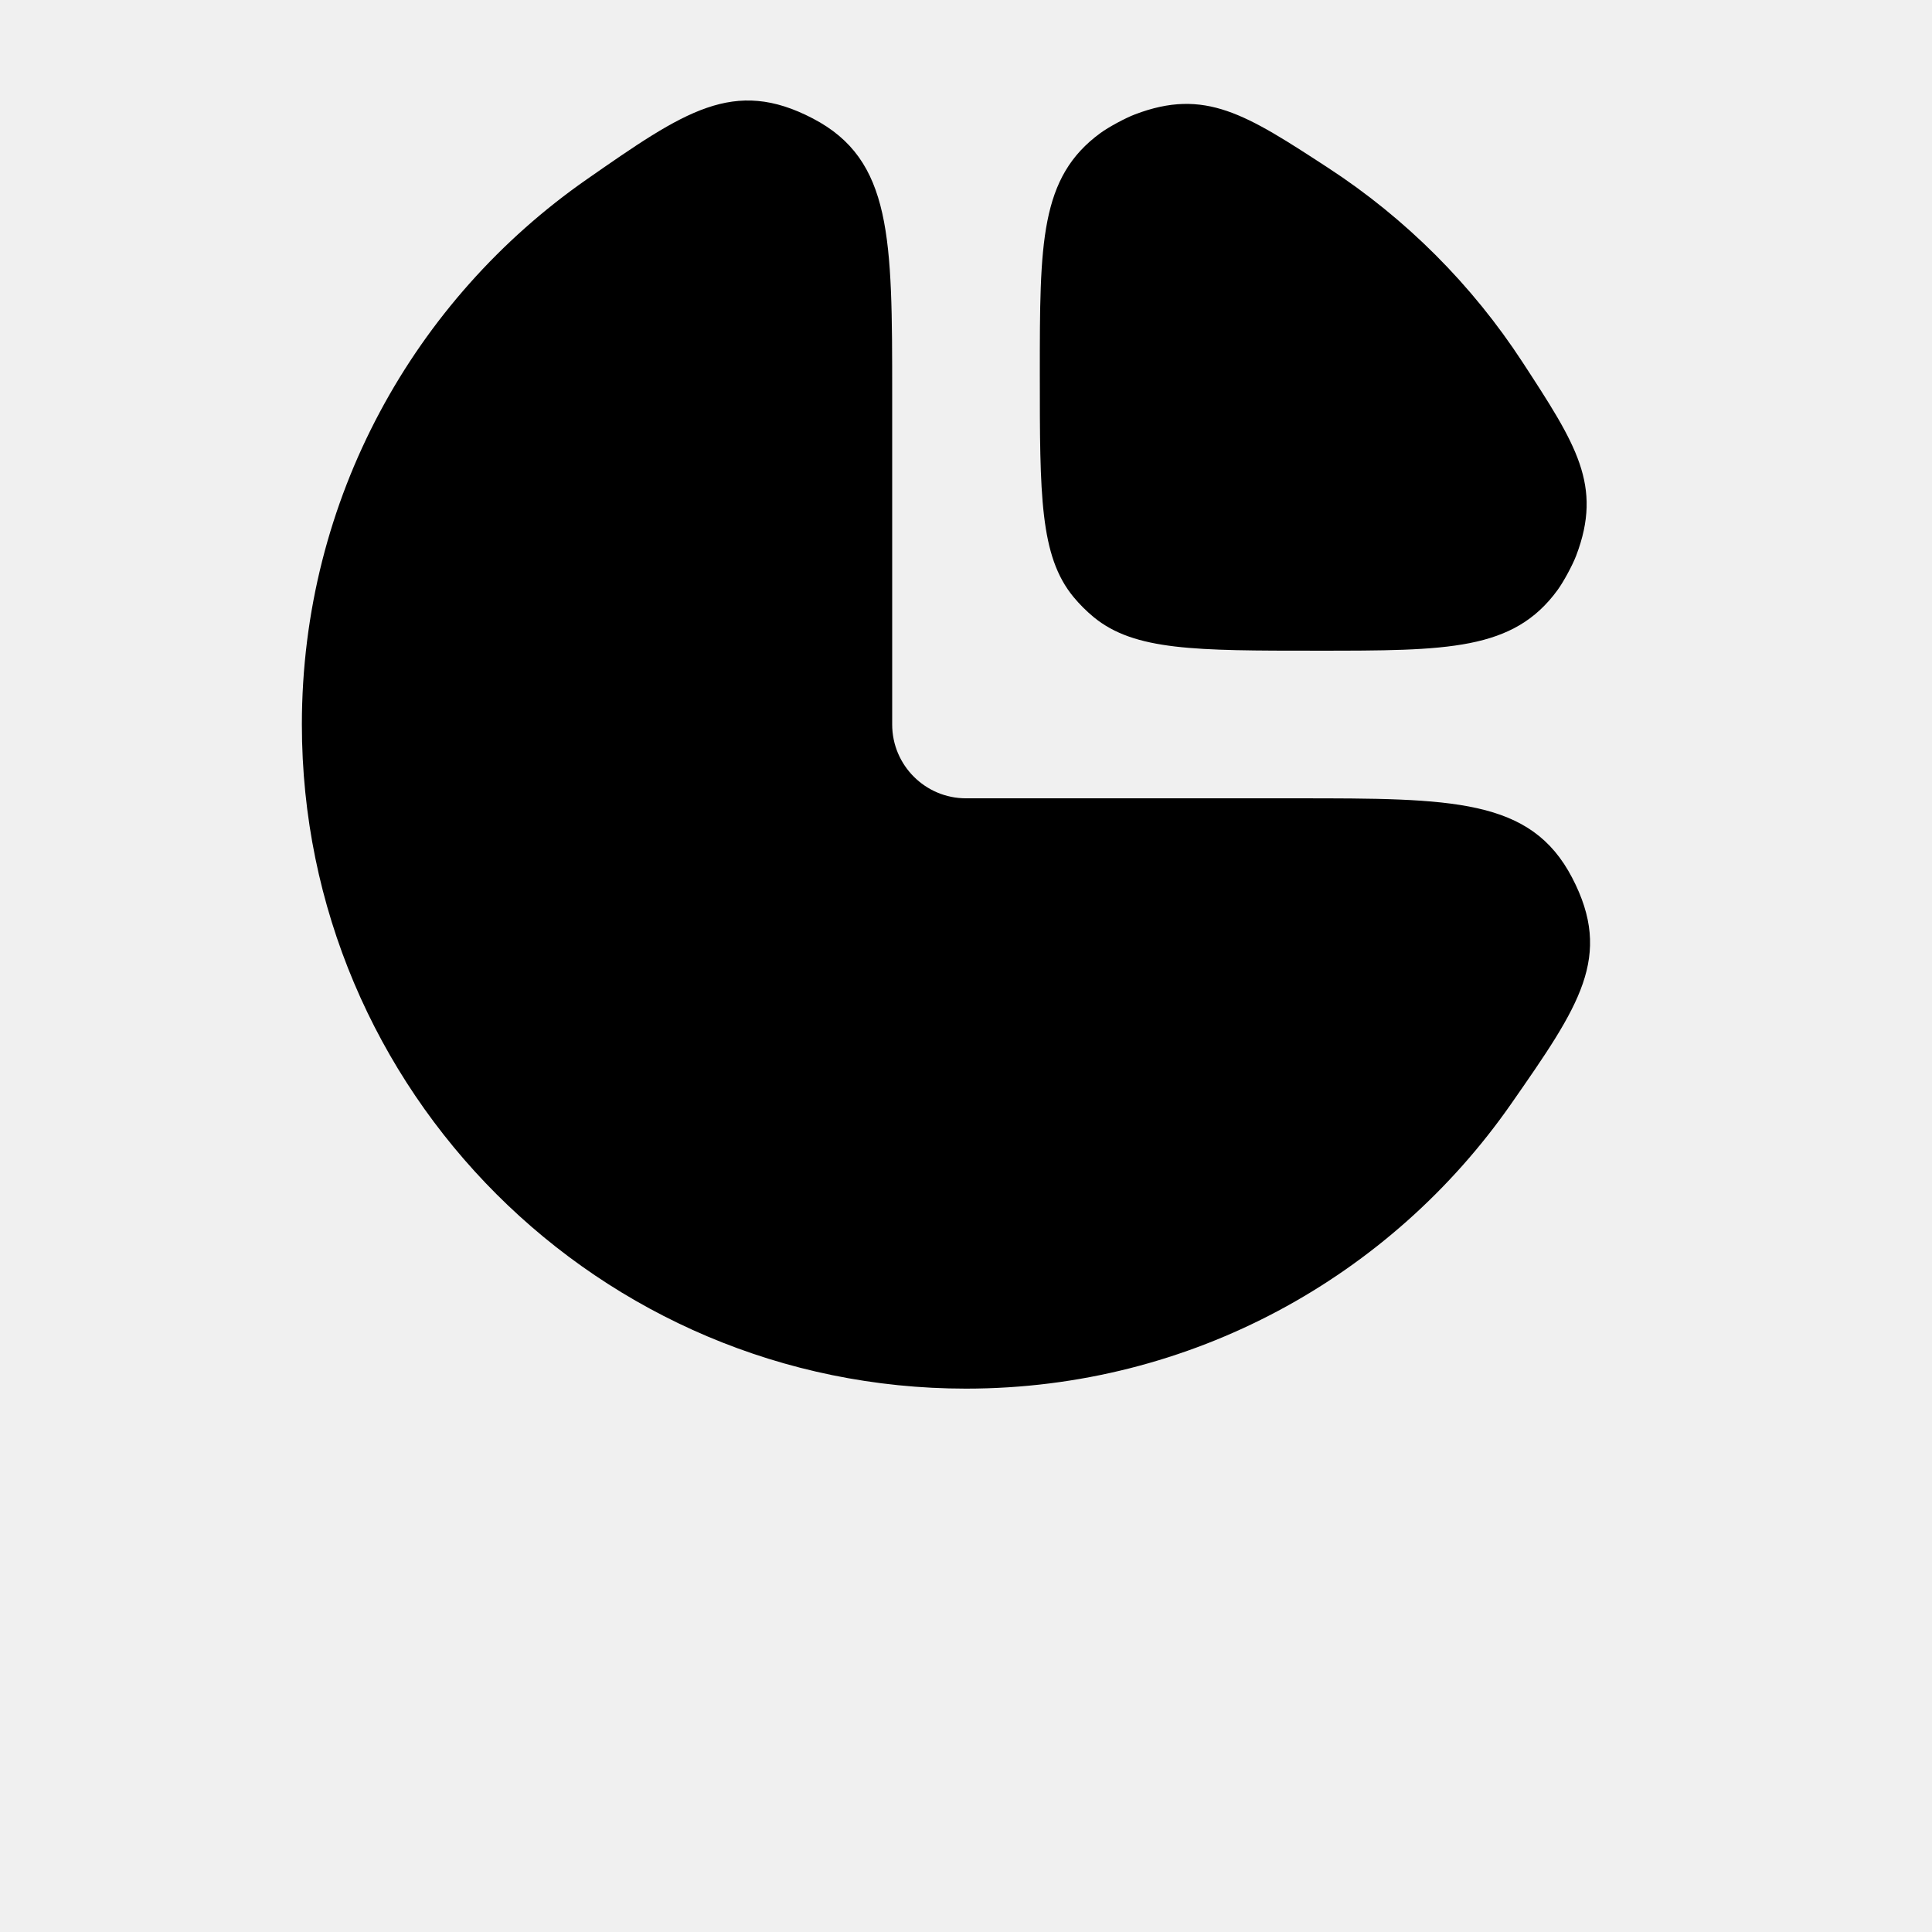
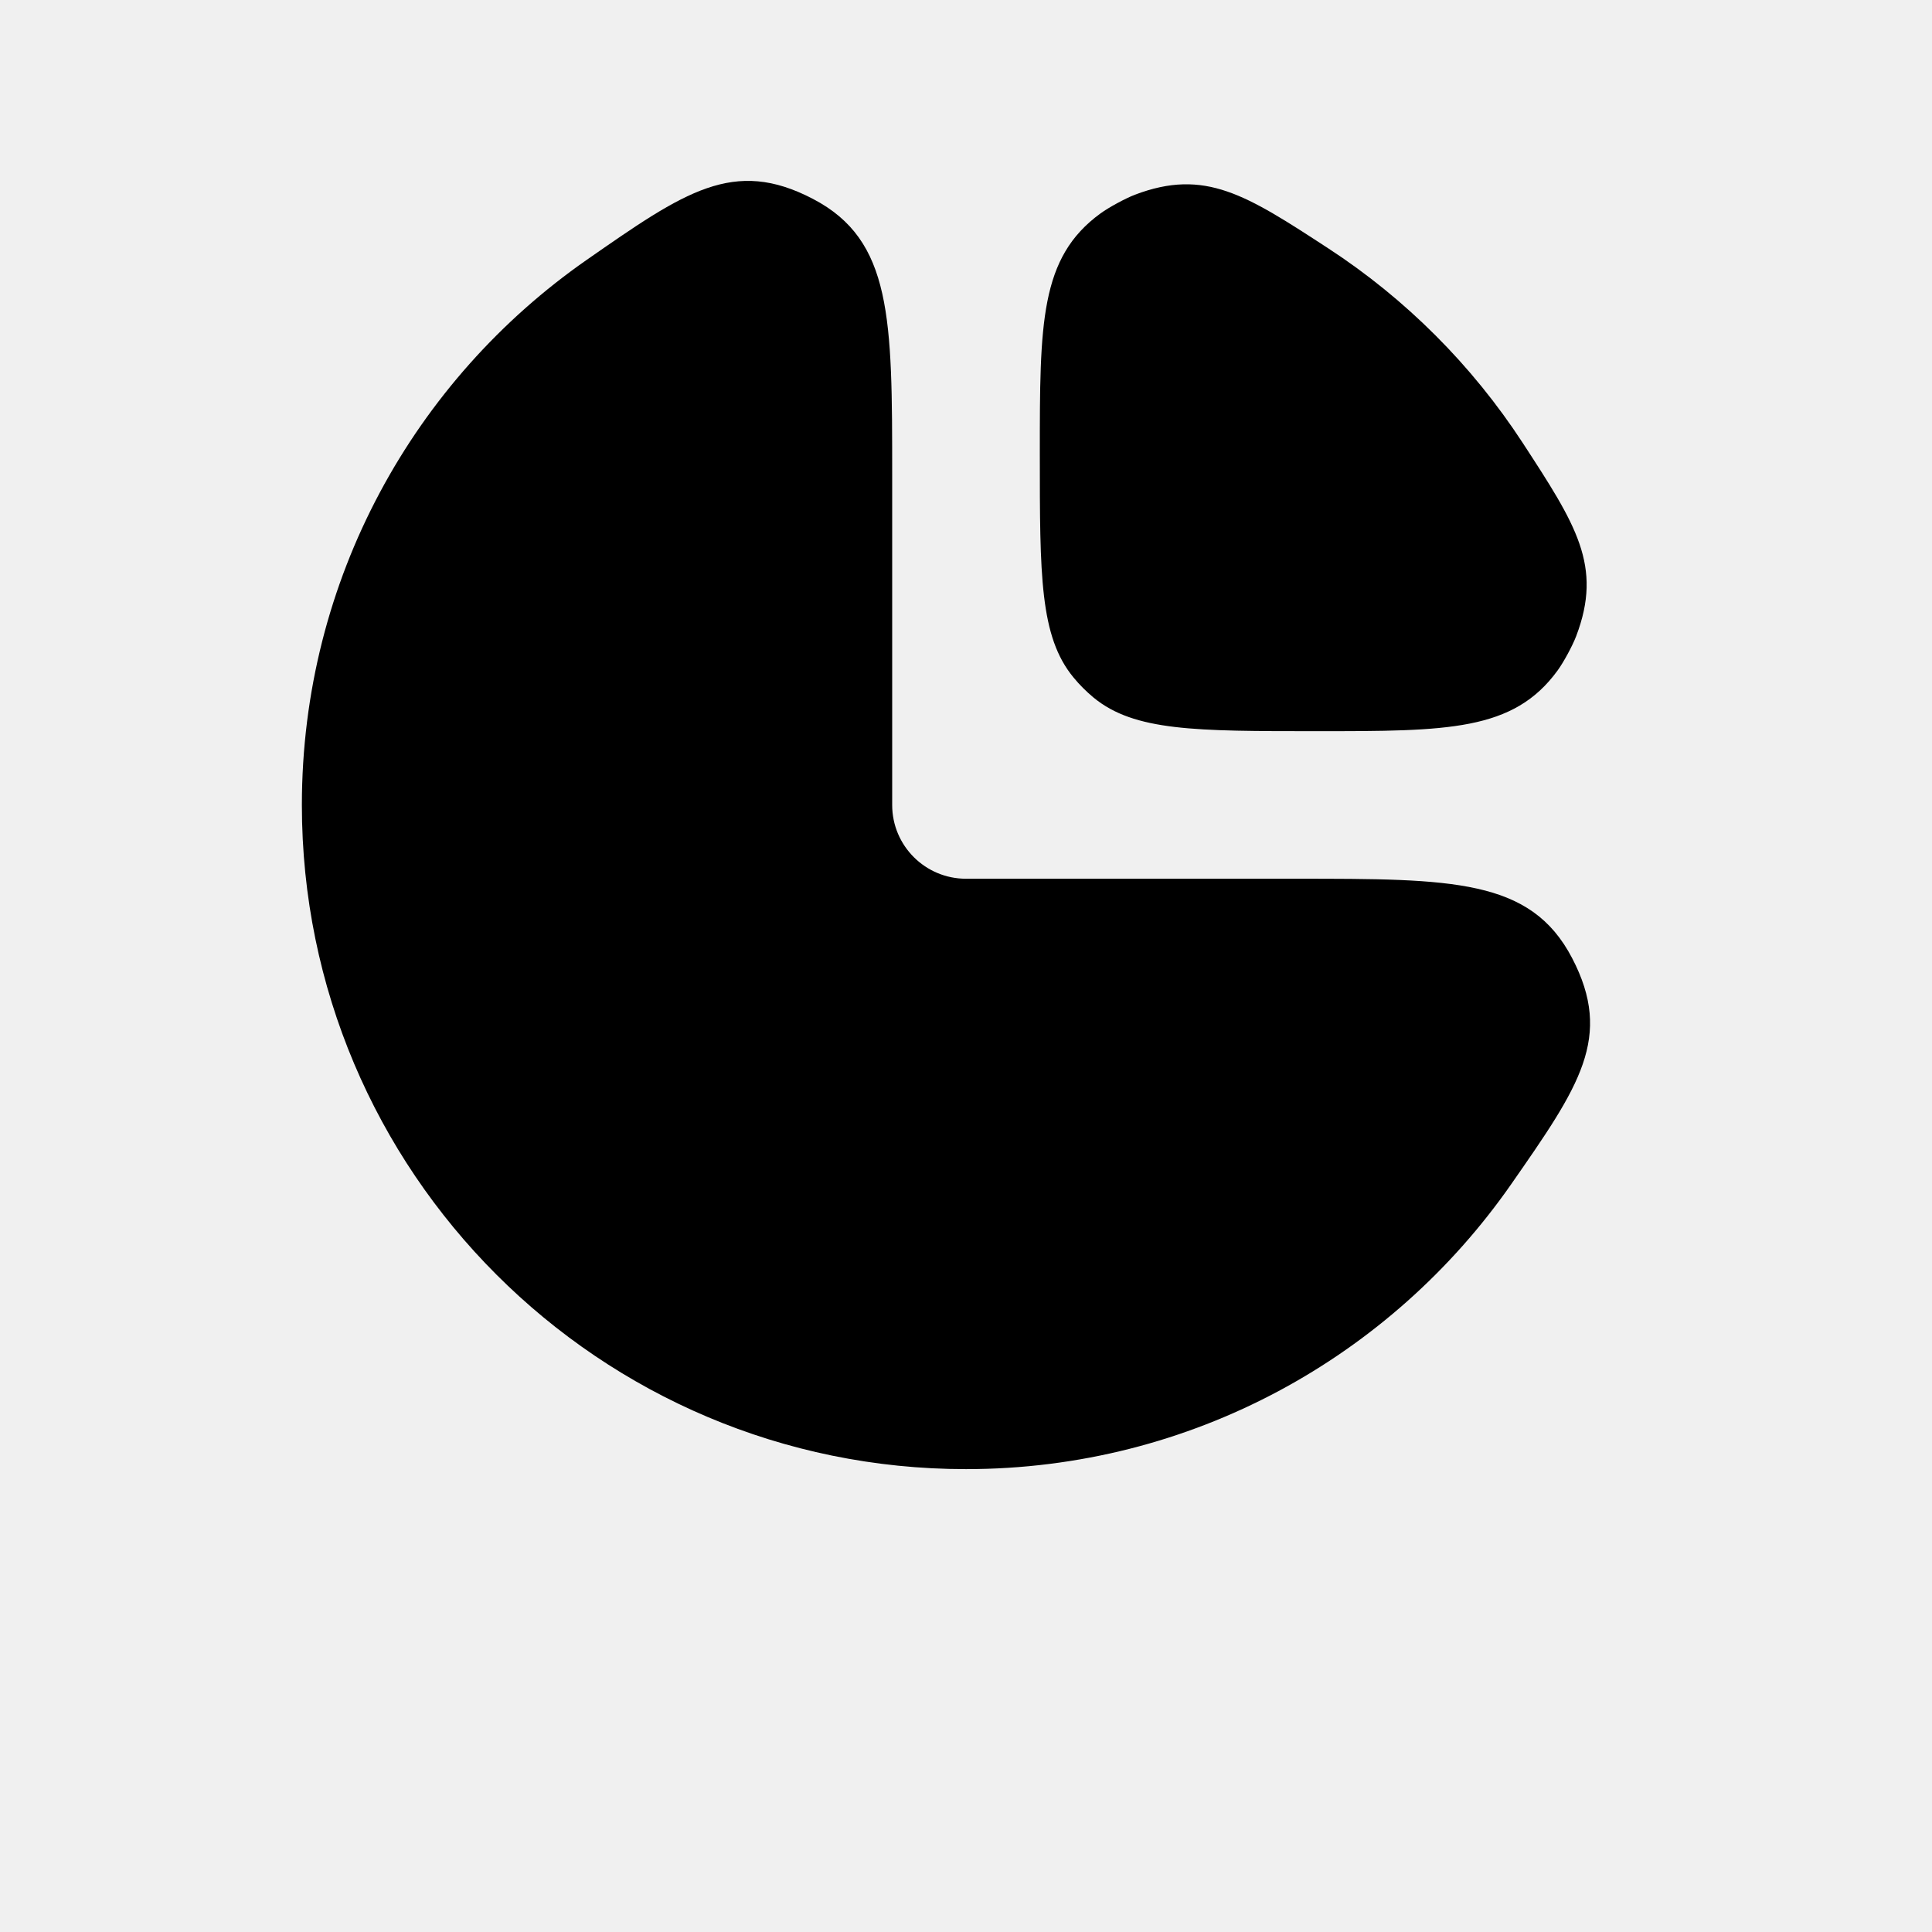
<svg xmlns="http://www.w3.org/2000/svg" width="24" height="24" viewBox="0 0 24 24" fill="none">
-   <g clip-path="url(#clip0_3019_192)">
-     <path d="M11.083 9C11.083 9.506 11.494 9.917 12 9.917H16.104C18.044 9.917 19.015 9.917 19.529 10.902C20.043 11.887 19.62 12.495 18.773 13.711C17.283 15.85 14.805 17.25 12 17.25C7.444 17.25 3.75 13.556 3.75 9C3.75 6.195 5.15 3.718 7.289 2.228C8.505 1.381 9.114 0.958 10.098 1.472C11.083 1.986 11.083 2.956 11.083 4.897V9ZM12.917 4.644C12.917 3.016 12.917 2.202 13.671 1.652C13.774 1.577 13.98 1.466 14.099 1.421C14.97 1.089 15.48 1.421 16.5 2.086C17.463 2.714 18.286 3.537 18.914 4.5C19.579 5.52 19.912 6.029 19.58 6.902C19.535 7.02 19.424 7.226 19.349 7.329C18.8 8.083 17.985 8.083 16.357 8.083V8.083C14.848 8.083 14.094 8.083 13.586 7.666C13.494 7.59 13.41 7.506 13.334 7.414C12.917 6.907 12.917 6.152 12.917 4.644V4.644Z" fill="black" />
+   <g clip-path="url(#clip0_2379_9324)">
+     <path d="M11.083 10C11.083 10.506 11.494 10.916 12 10.916H16.104C18.044 10.916 19.015 10.916 19.529 11.901C20.043 12.886 19.62 13.494 18.773 14.71C17.283 16.849 14.805 18.25 12 18.25C7.444 18.25 3.75 14.556 3.75 10C3.75 7.194 5.15 4.717 7.29 3.227C8.506 2.38 9.114 1.956 10.099 2.471C11.083 2.985 11.083 3.955 11.083 5.896V10Z" fill="black" />
+     <path d="M12.917 5.643C12.917 4.014 12.917 3.2 13.671 2.651C13.774 2.576 13.979 2.465 14.098 2.419C14.97 2.088 15.48 2.42 16.5 3.085C17.463 3.713 18.286 4.537 18.914 5.499C19.579 6.52 19.912 7.03 19.58 7.902C19.535 8.021 19.424 8.226 19.349 8.329C18.8 9.083 17.985 9.083 16.357 9.083C14.848 9.083 14.093 9.083 13.585 8.666C13.494 8.59 13.409 8.506 13.334 8.414C12.917 7.907 12.917 7.152 12.917 5.643Z" fill="black" />
  </g>
  <defs>
-     <clipPath id="clip0_3019_192">
+     <clipPath id="clip0_2379_9324">
      <rect width="24" height="24" fill="white" />
    </clipPath>
  </defs>
</svg>
